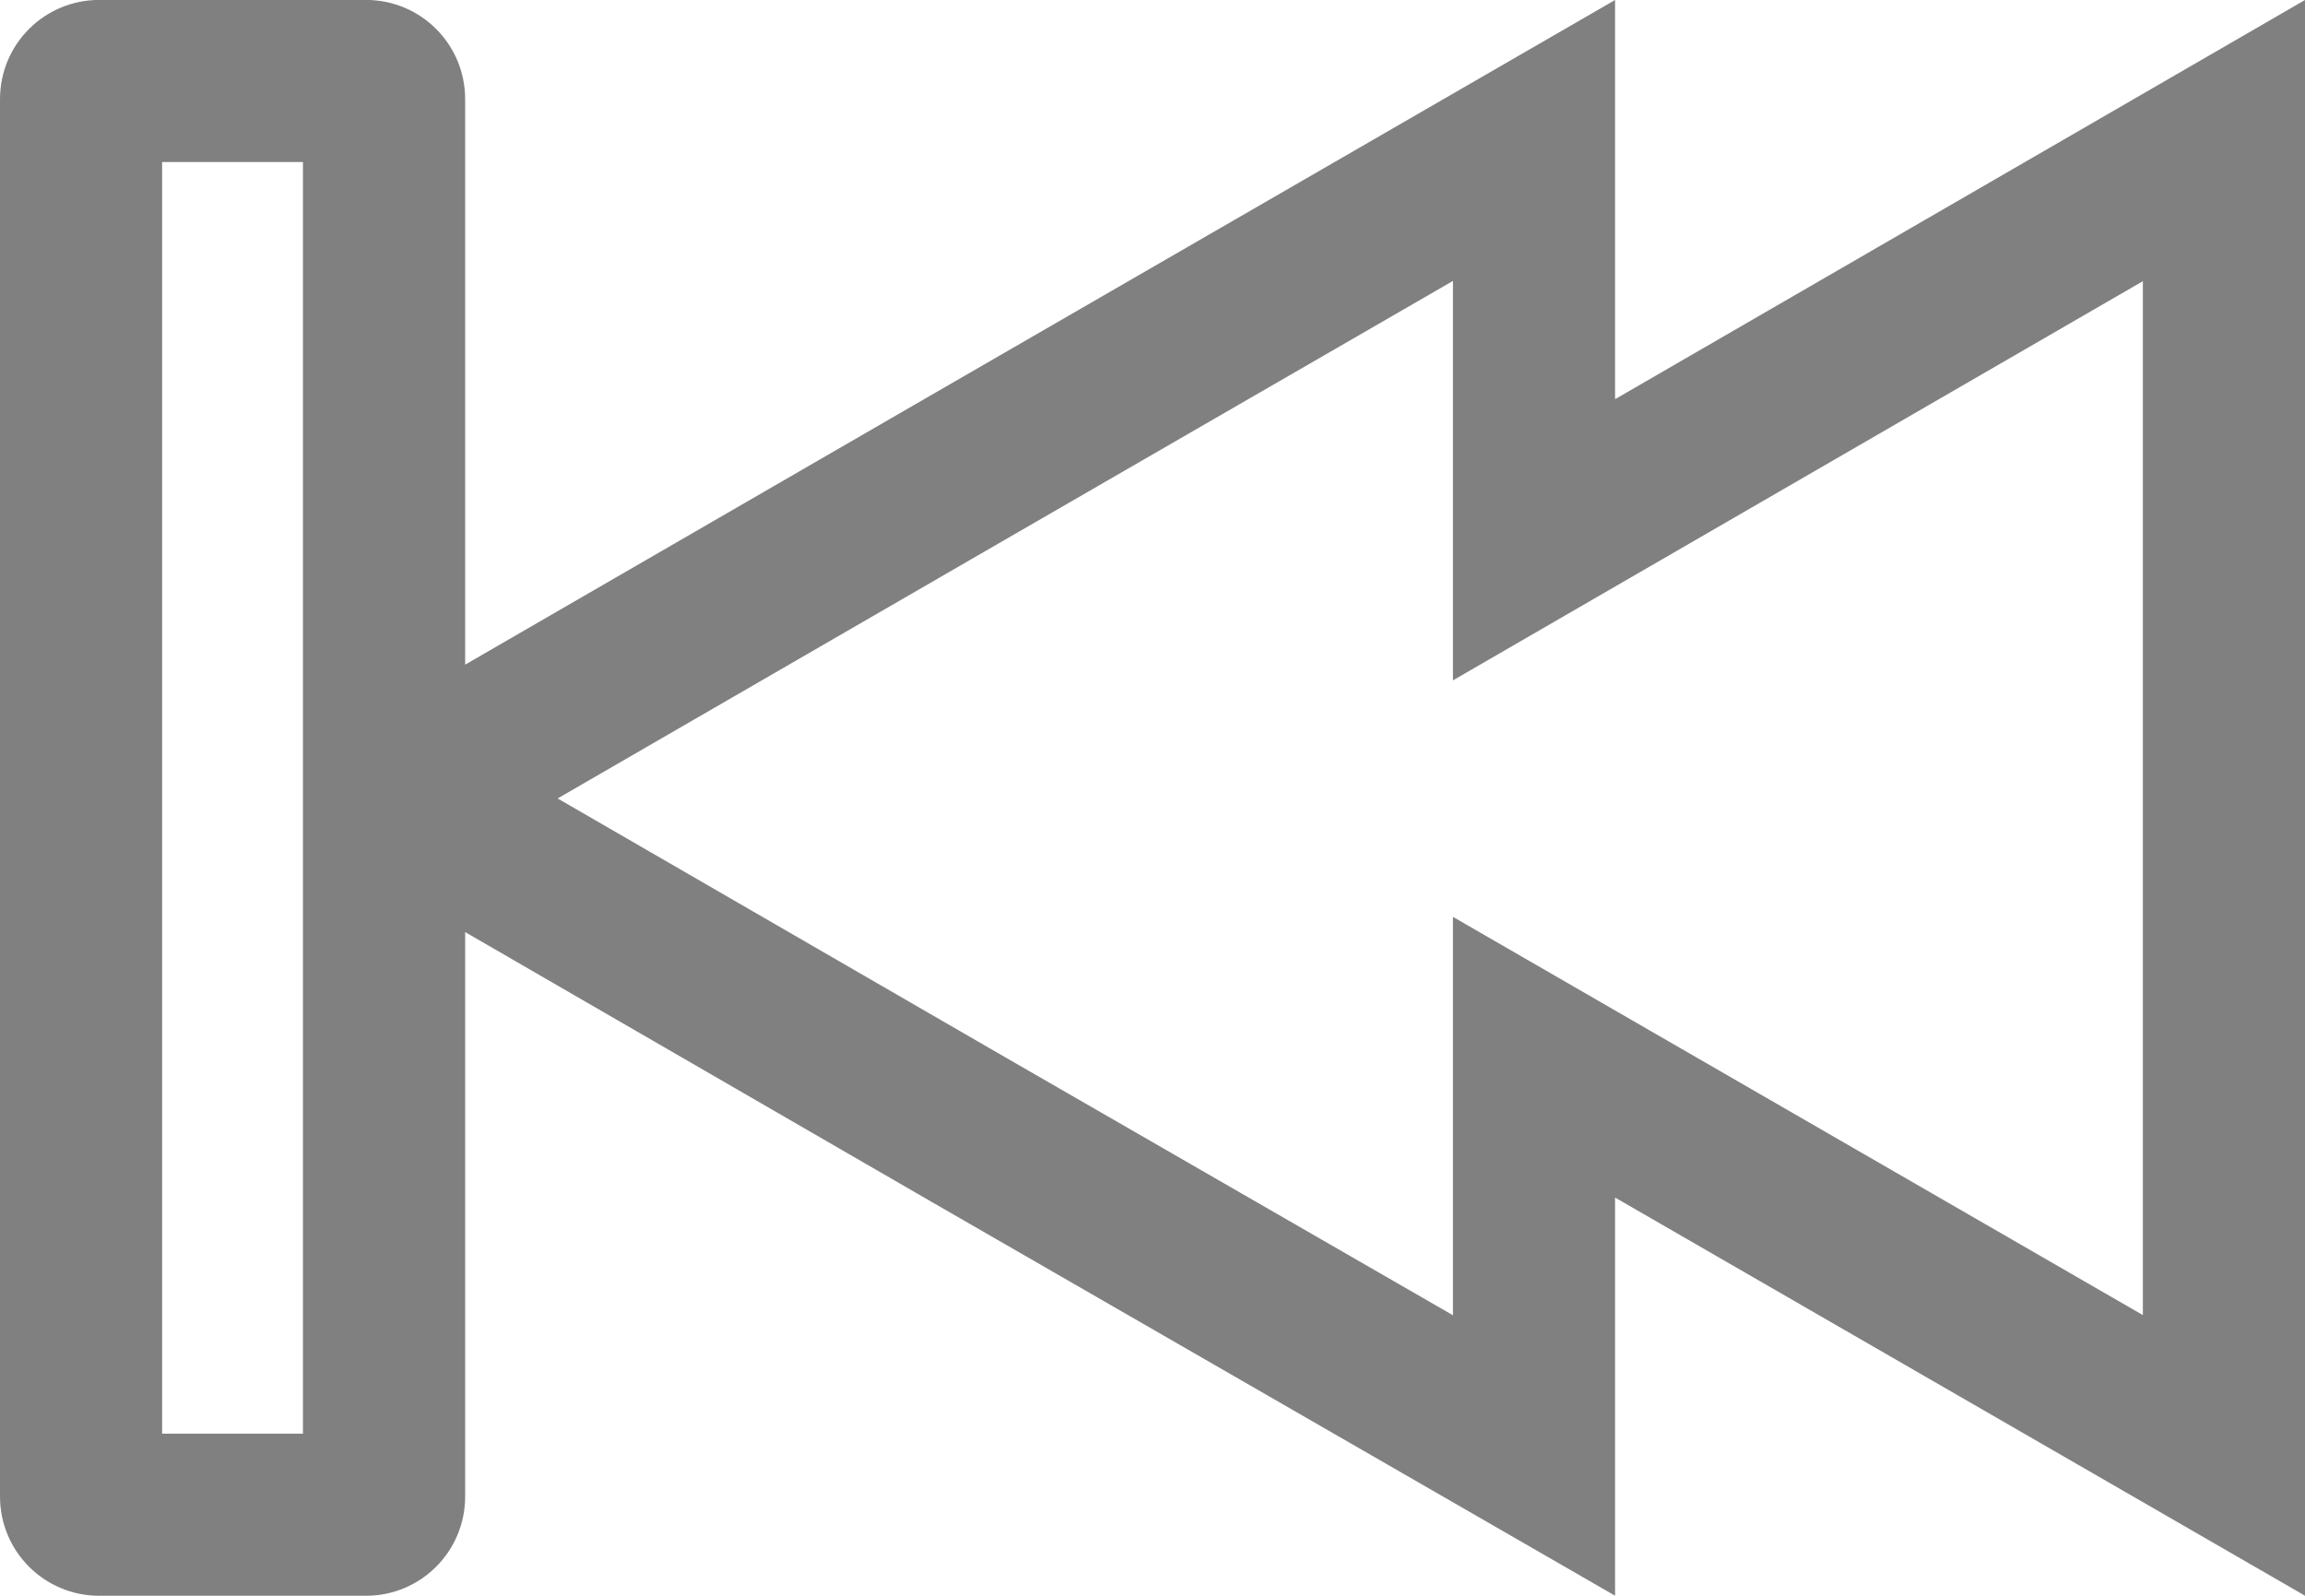
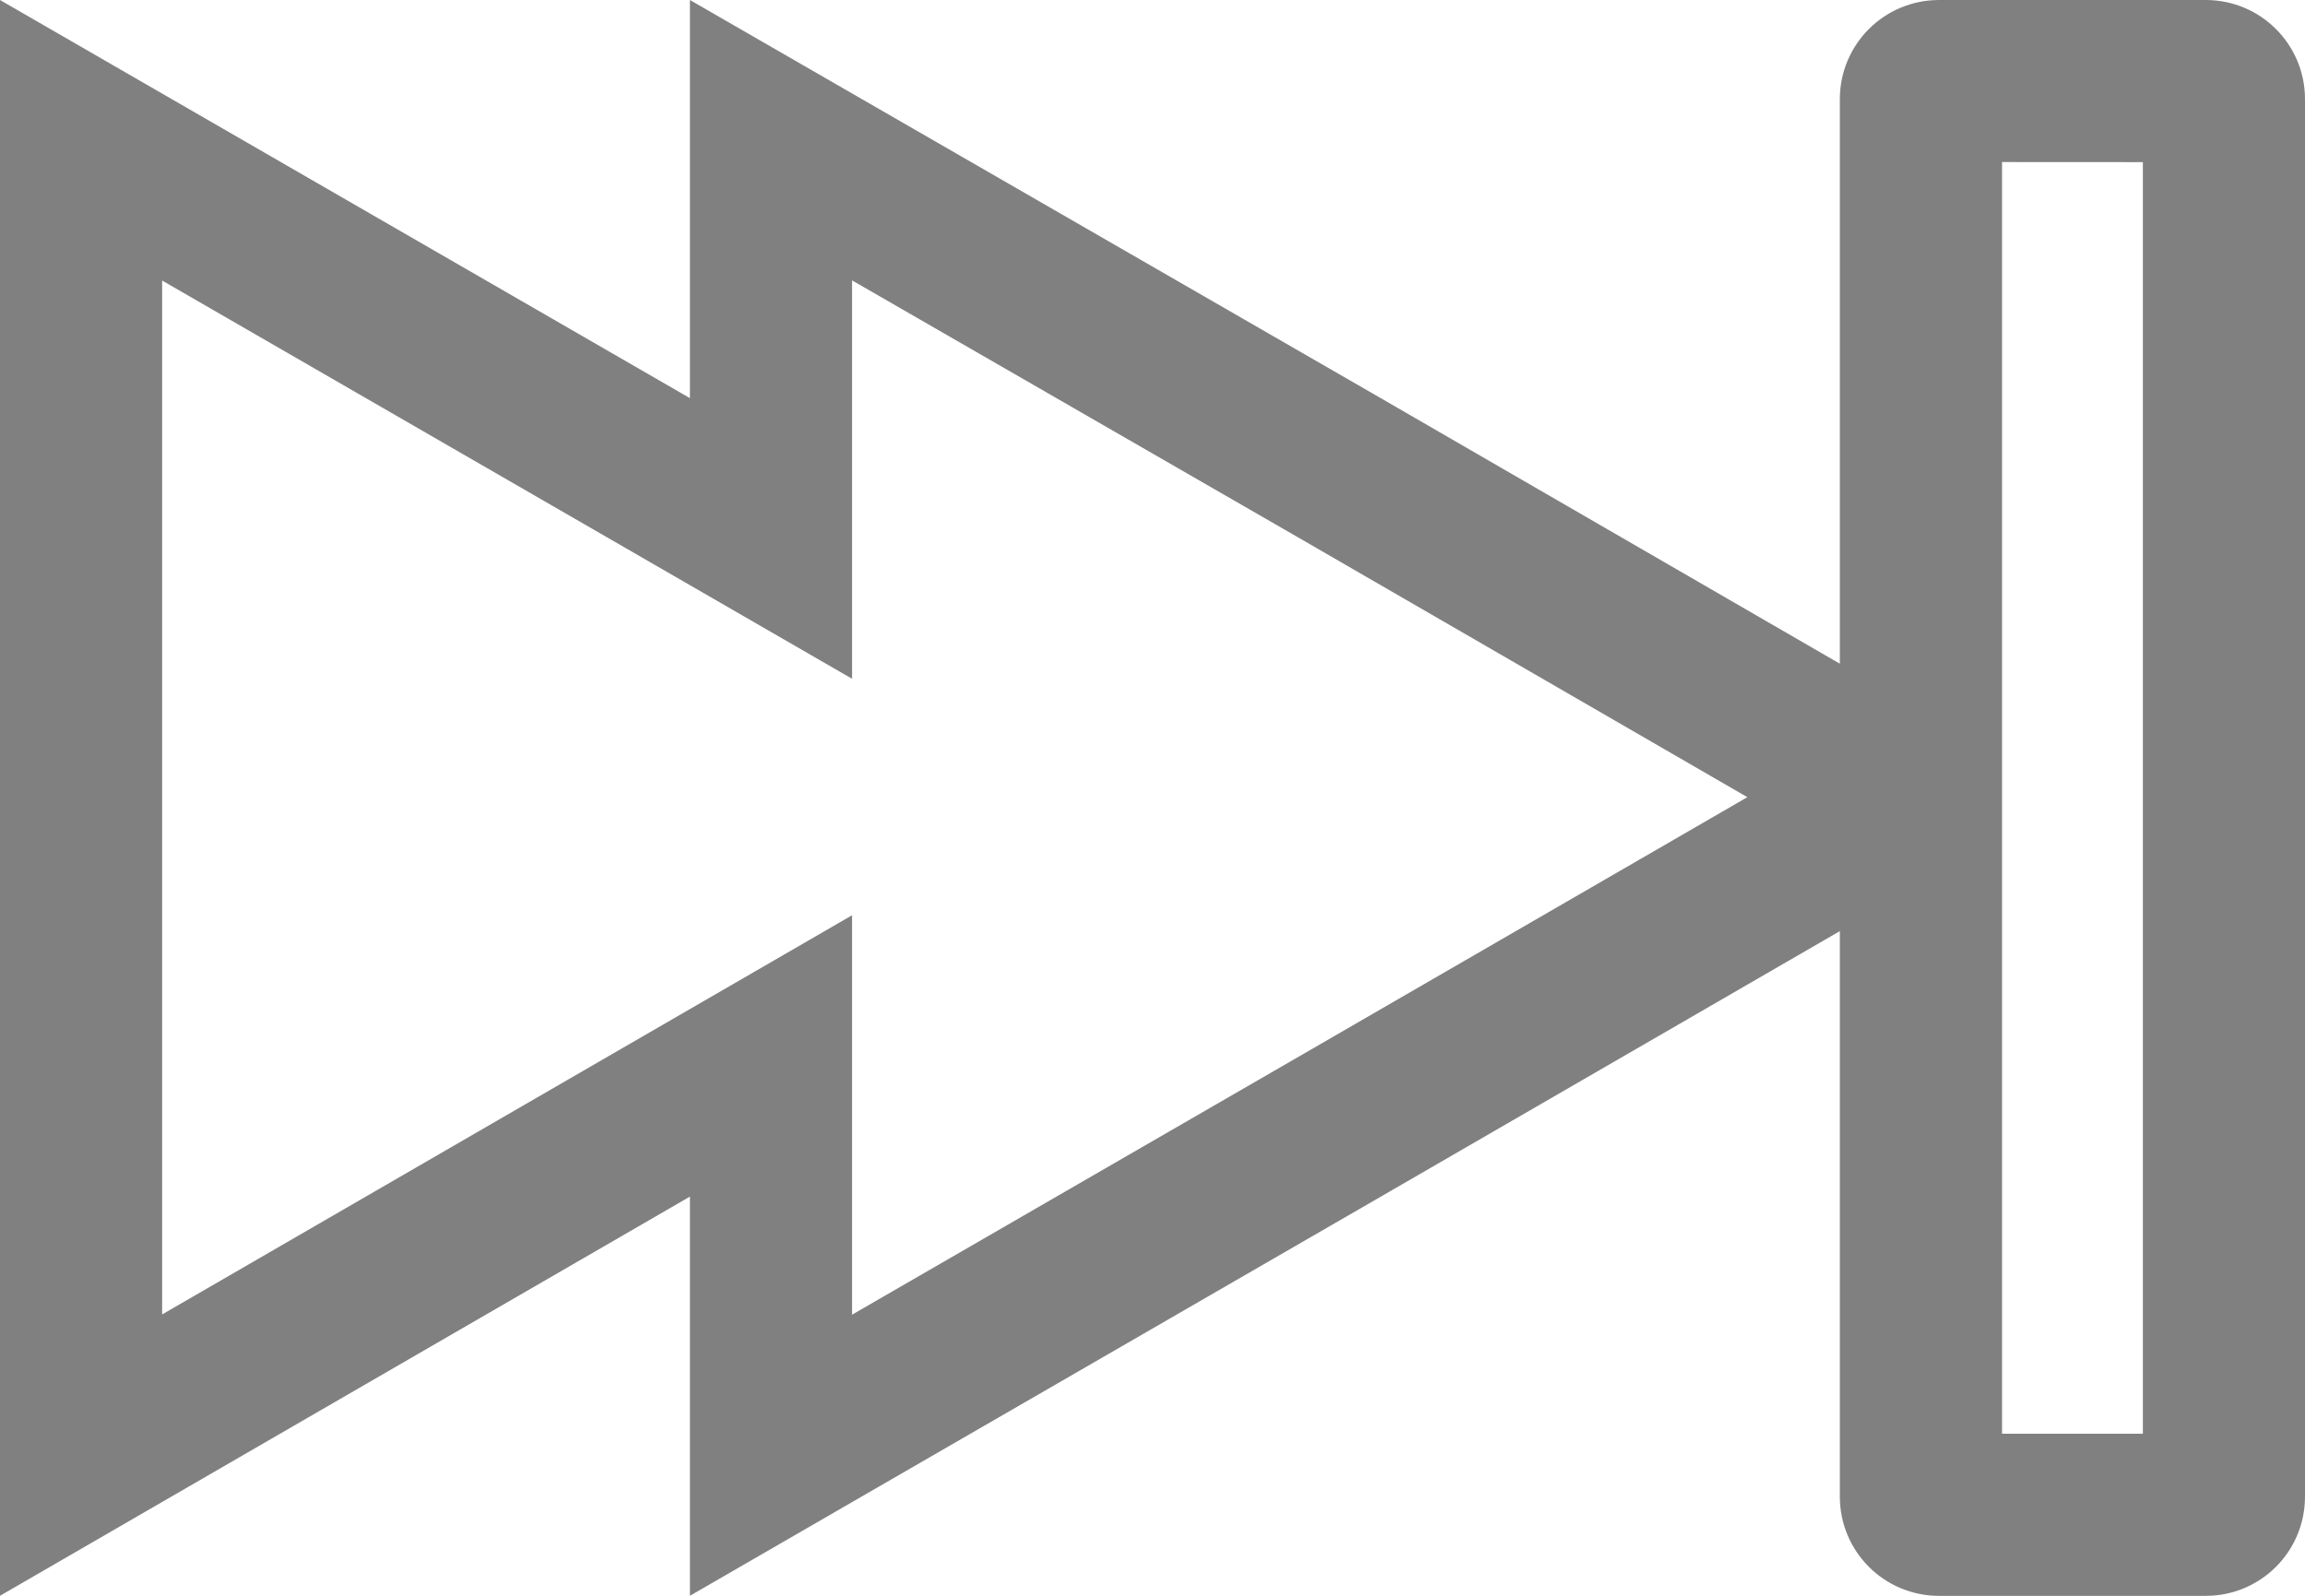
- <svg xmlns="http://www.w3.org/2000/svg" version="1.1" id="Layer_1" x="0px" y="0px" width="28.889px" height="20px" viewBox="21.103 14.61 28.889 20" enable-background="new 21.103 14.61 28.889 20" xml:space="preserve">
-   <g id="path2983" transform="matrix(-1,0,0,-1,84.439,72.75)">
-     <path id="path5" fill="#808080" d="M61.304,40.172v15.937h-1.765V49.81v-3.522v-6.116H61.304    M45.126,41.656l5.611,3.233l5.61,3.244l-5.609,3.244l-5.612,3.242v-1.483v-3.523l-3.049,1.764l-5.598,3.239v-6.483v-6.475   l5.6,3.232l3.047,1.759v-3.518V41.656 M62.091,38.14h-3.34c-0.689,0-1.245,0.555-1.245,1.245v7.073l-5.752-3.327l-8.66-4.99v4.99   l-8.647-4.99v9.994V58.14l8.647-5.003v5.003l8.66-5.003l5.752-3.327v7.086c0,0.689,0.555,1.245,1.245,1.245h3.34   c0.689,0,1.245-0.555,1.245-1.245V39.385C63.336,38.696,62.78,38.14,62.091,38.14C62.091,38.14,62.091,38.14,62.091,38.14z" />
-   </g>
+ <svg xmlns="http://www.w3.org/2000/svg" version="1.1" id="Layer_1" x="0px" y="0px" width="28.889px" height="20px" viewBox="0 0 28.889 20" enable-background="new 0 0 28.889 20" xml:space="preserve">
+   <path fill="#808080" d="M26.857,2.032v15.937h-1.765v-6.299V8.147V2.031L26.857,2.032 M10.679,3.514l5.611,3.233l5.61,3.244  l-5.609,3.244l-5.612,3.242v-1.483v-3.523L7.63,13.235l-5.598,3.239V9.991V3.516l5.6,3.232l3.047,1.759V4.99V3.514 M27.644,0h-3.34  c-0.689,0-1.245,0.555-1.245,1.245v7.073l-5.752-3.327L8.647,0v4.99L0,0v9.994V20l8.647-5.003V20l8.66-5.003l5.752-3.327v7.086  c0,0.689,0.555,1.245,1.245,1.245h3.34c0.689,0,1.245-0.555,1.245-1.245V1.243C28.889,0.556,28.333,0,27.644,0L27.644,0z" />
</svg>
